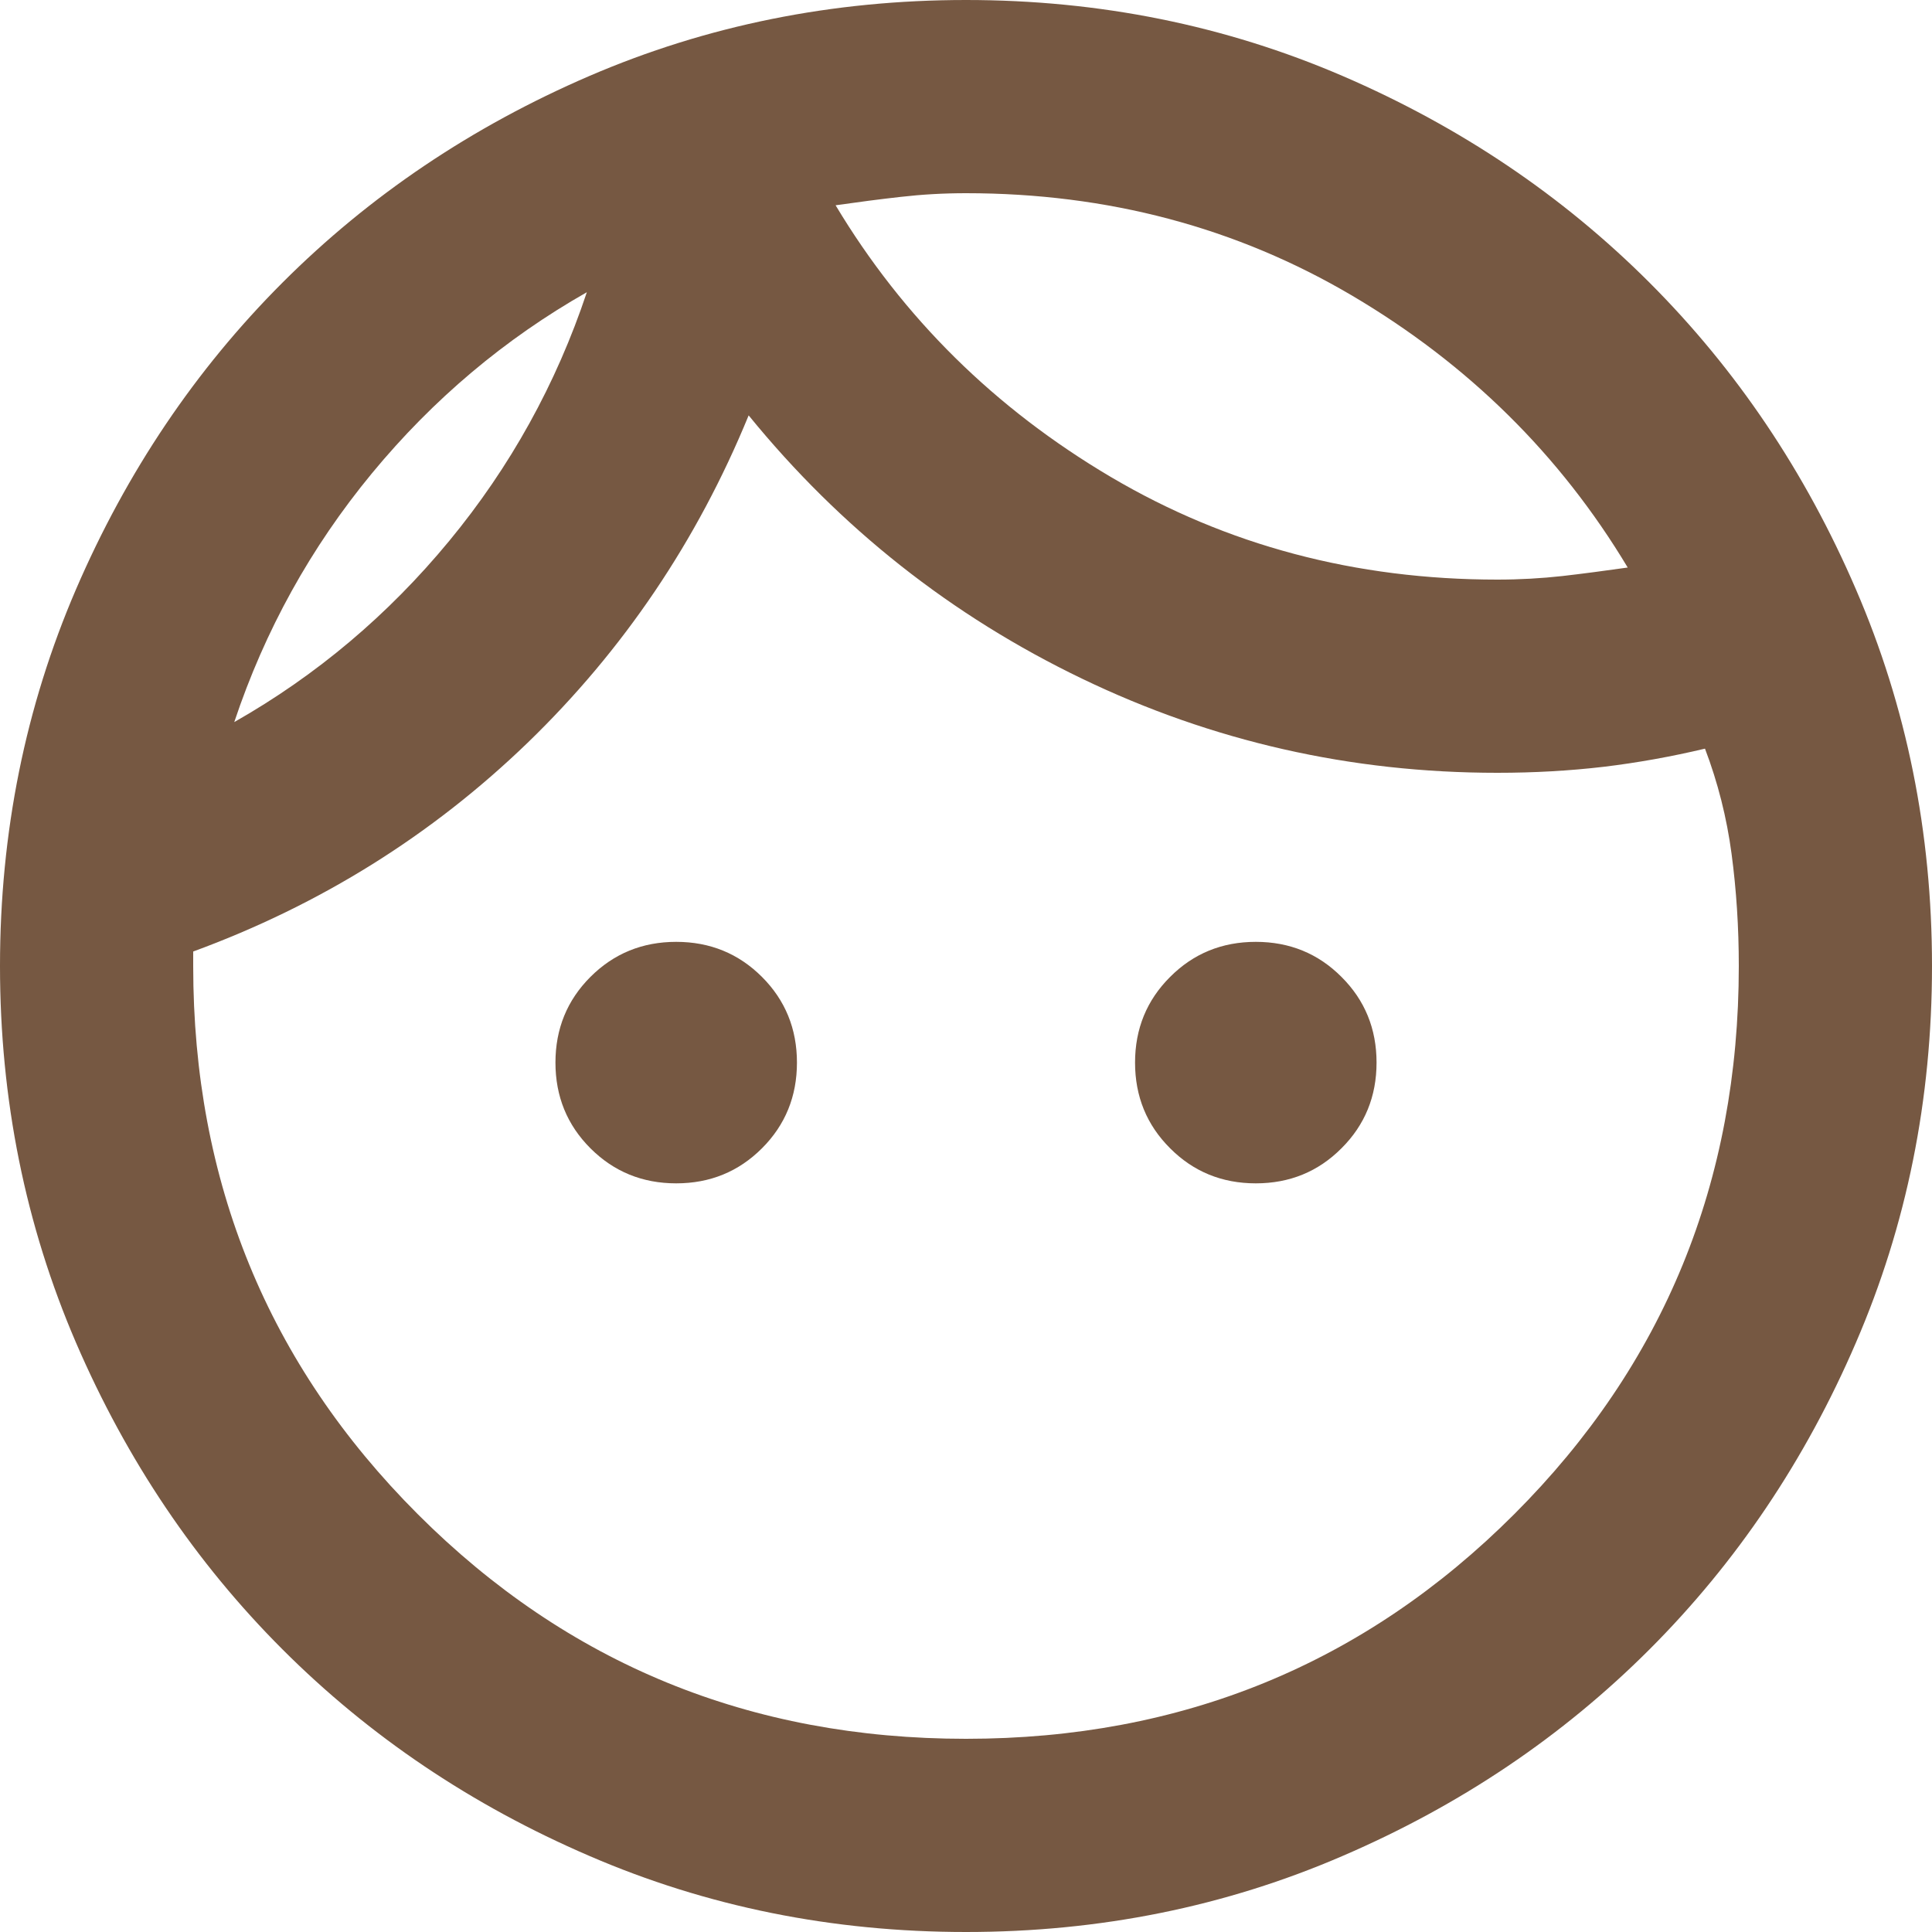
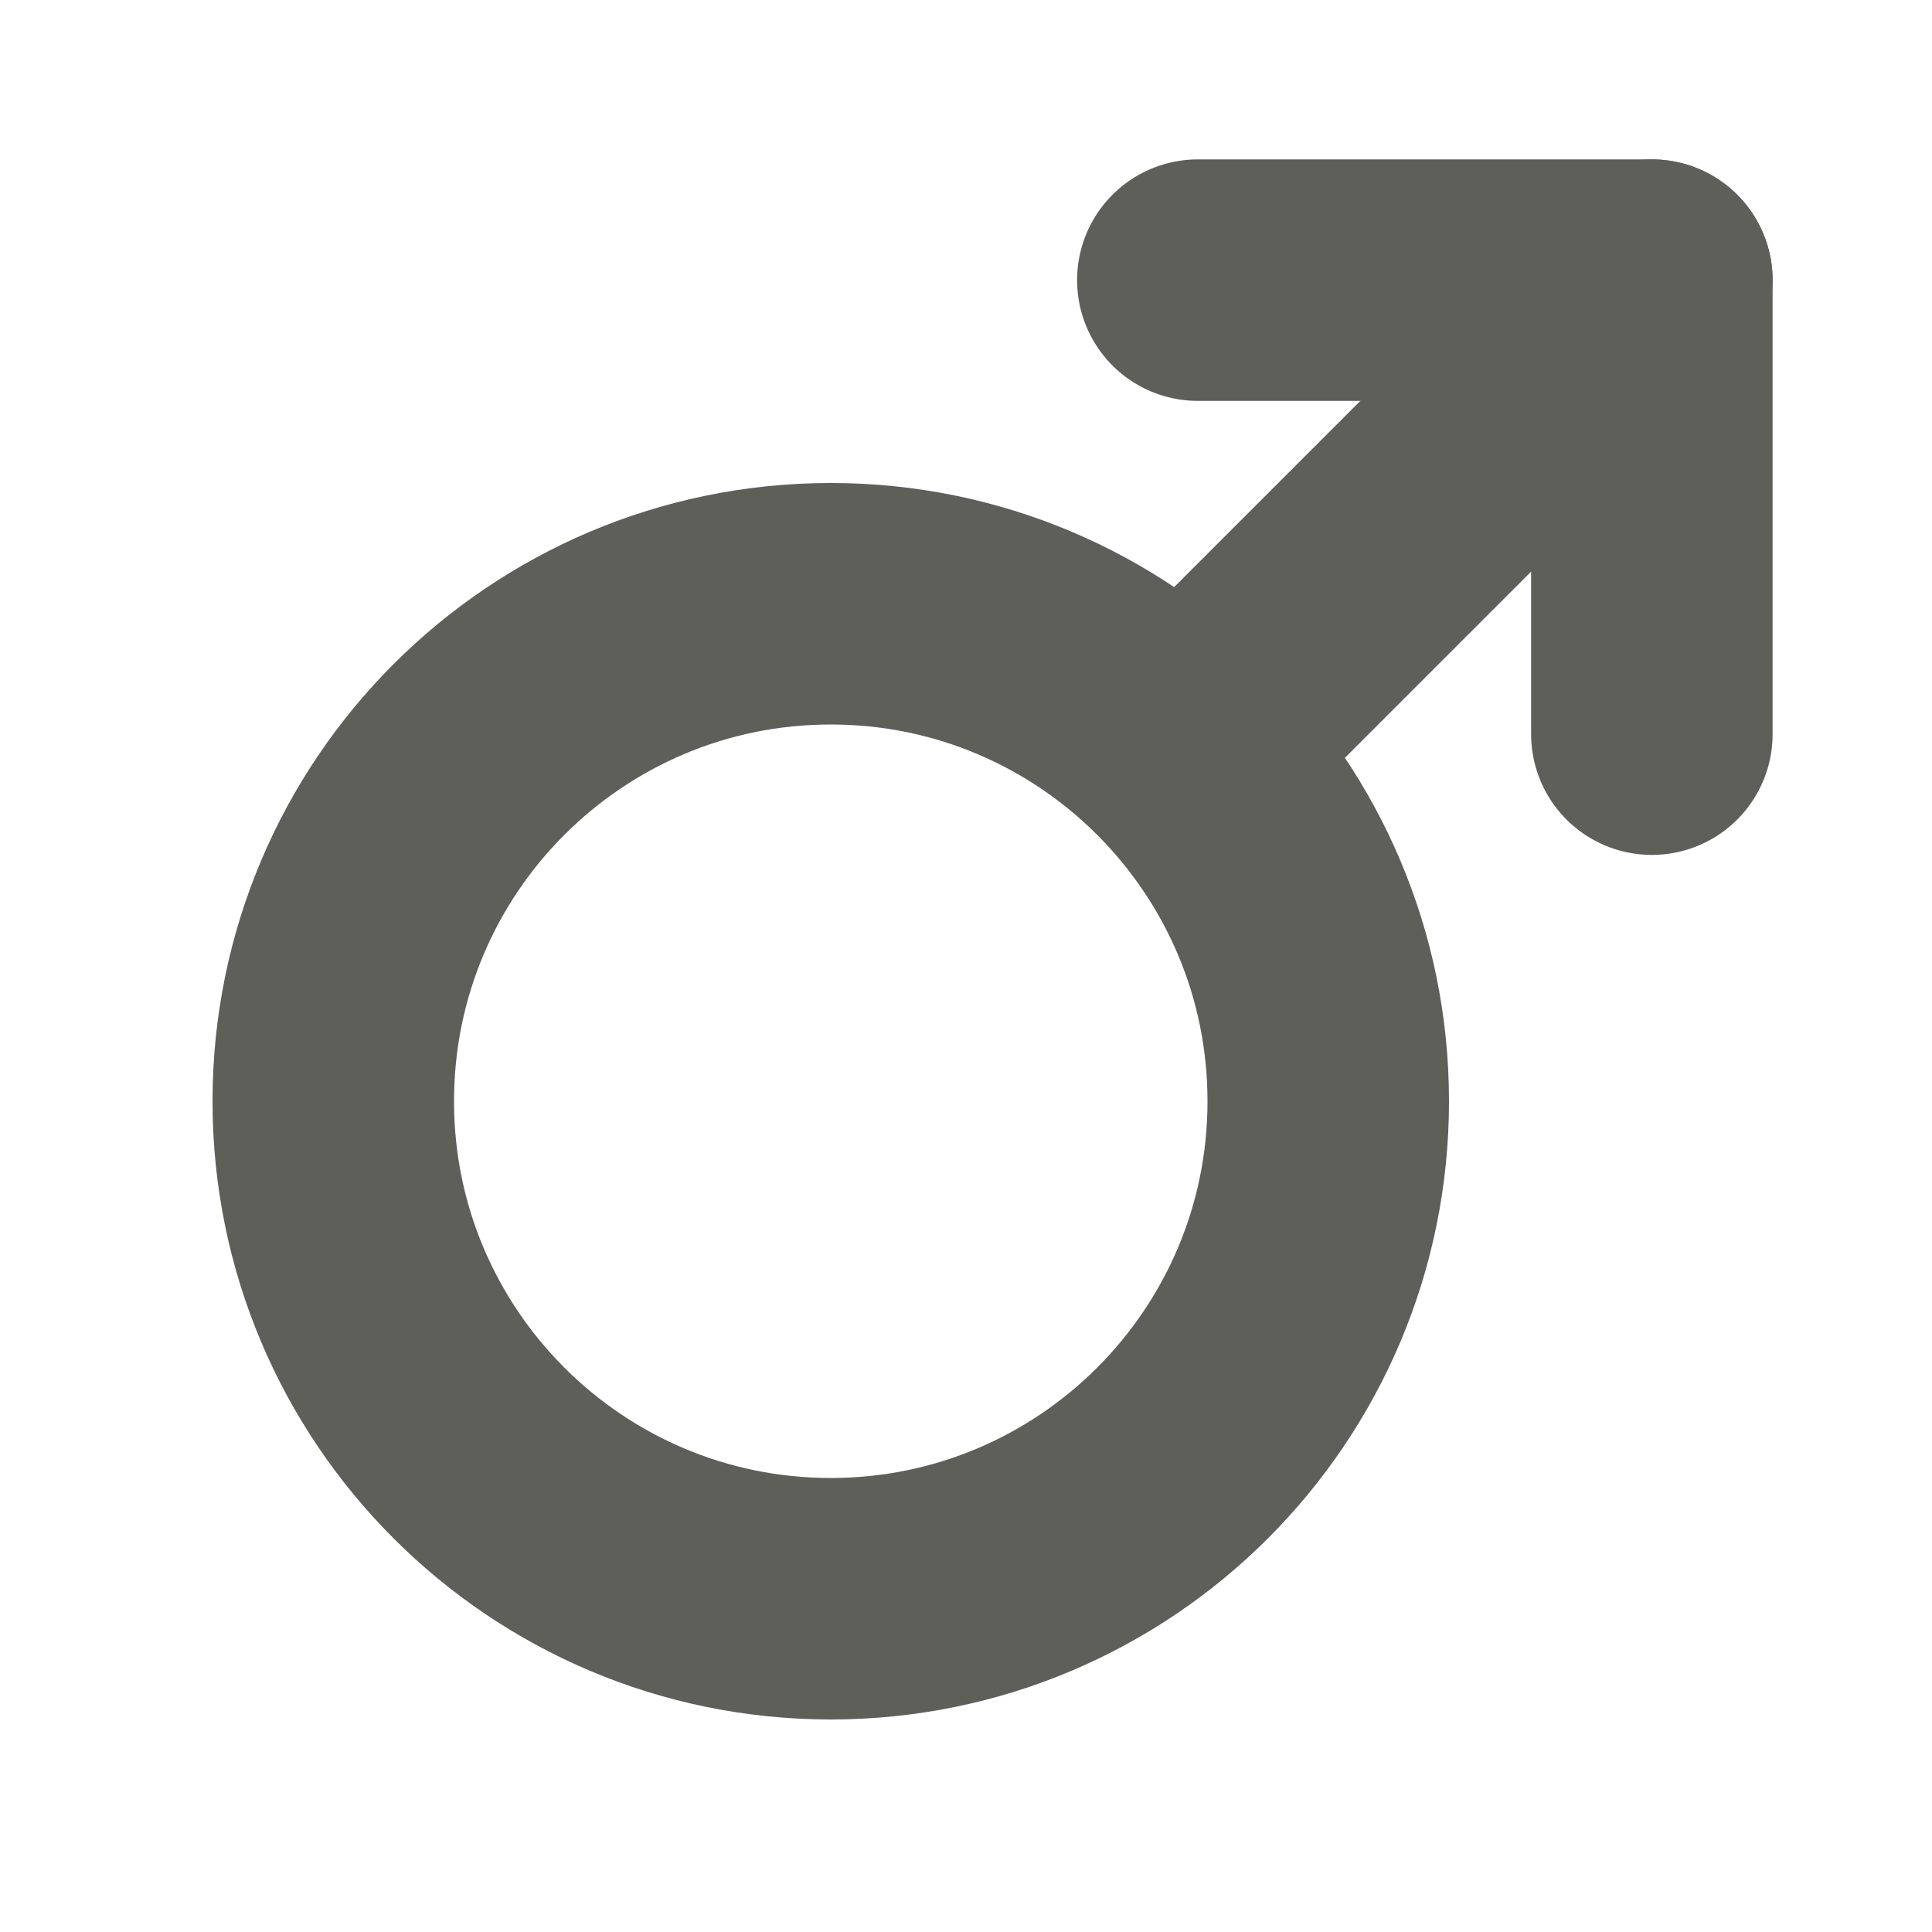
<svg xmlns="http://www.w3.org/2000/svg" width="20" height="20" viewBox="0 0 20 20" fill="none">
-   <path d="M7 12.25C6.65 12.25 6.354 12.129 6.112 11.887C5.871 11.646 5.75 11.35 5.75 11C5.75 10.65 5.871 10.354 6.112 10.113C6.354 9.871 6.65 9.75 7 9.75C7.35 9.75 7.646 9.871 7.888 10.113C8.129 10.354 8.25 10.65 8.25 11C8.25 11.35 8.129 11.646 7.888 11.887C7.646 12.129 7.35 12.25 7 12.25ZM13 12.25C12.65 12.25 12.354 12.129 12.113 11.887C11.871 11.646 11.75 11.35 11.75 11C11.75 10.65 11.871 10.354 12.113 10.113C12.354 9.871 12.65 9.75 13 9.75C13.35 9.75 13.646 9.871 13.887 10.113C14.129 10.354 14.25 10.65 14.25 11C14.25 11.35 14.129 11.646 13.887 11.887C13.646 12.129 13.35 12.25 13 12.25ZM10 18C12.233 18 14.125 17.225 15.675 15.675C17.225 14.125 18 12.233 18 10C18 9.6 17.975 9.213 17.925 8.838C17.875 8.463 17.783 8.1 17.65 7.75C17.3 7.833 16.95 7.896 16.6 7.938C16.25 7.979 15.883 8 15.5 8C13.983 8 12.55 7.675 11.2 7.025C9.85 6.375 8.7 5.467 7.75 4.3C7.217 5.6 6.454 6.729 5.463 7.688C4.471 8.646 3.317 9.367 2 9.85C2 9.883 2 9.908 2 9.925C2 9.942 2 9.967 2 10C2 12.233 2.775 14.125 4.325 15.675C5.875 17.225 7.767 18 10 18ZM10 20C8.617 20 7.317 19.738 6.1 19.212C4.883 18.688 3.825 17.975 2.925 17.075C2.025 16.175 1.312 15.117 0.787 13.9C0.263 12.683 0 11.383 0 10C0 8.617 0.263 7.317 0.787 6.1C1.312 4.883 2.025 3.825 2.925 2.925C3.825 2.025 4.883 1.312 6.1 0.787C7.317 0.263 8.617 0 10 0C11.383 0 12.683 0.263 13.9 0.787C15.117 1.312 16.175 2.025 17.075 2.925C17.975 3.825 18.688 4.883 19.212 6.1C19.738 7.317 20 8.617 20 10C20 11.383 19.738 12.683 19.212 13.9C18.688 15.117 17.975 16.175 17.075 17.075C16.175 17.975 15.117 18.688 13.9 19.212C12.683 19.738 11.383 20 10 20ZM8.65 2.125C9.35 3.292 10.3 4.229 11.5 4.938C12.7 5.646 14.033 6 15.5 6C15.733 6 15.958 5.987 16.175 5.963C16.392 5.938 16.617 5.908 16.85 5.875C16.15 4.708 15.2 3.771 14 3.062C12.8 2.354 11.467 2 10 2C9.767 2 9.542 2.013 9.325 2.038C9.108 2.062 8.883 2.092 8.65 2.125ZM2.425 7.475C3.275 6.992 4.017 6.367 4.65 5.6C5.283 4.833 5.758 3.975 6.075 3.025C5.225 3.508 4.483 4.133 3.85 4.9C3.217 5.667 2.742 6.525 2.425 7.475Z" fill="#765842" />
+   <circle cx="8.6" cy="11.4" r="5.15" stroke="#5F5F59" stroke-width="2.5" />
+   <path d="M12.6 7.4L17.1 2.9" stroke="#5F5F59" stroke-width="2.5" stroke-linecap="round" />
+   <path d="M12.4 2.9H17.1V7.6" stroke="#5F5F59" stroke-width="2.5" stroke-linecap="round" stroke-linejoin="round" />
</svg>
